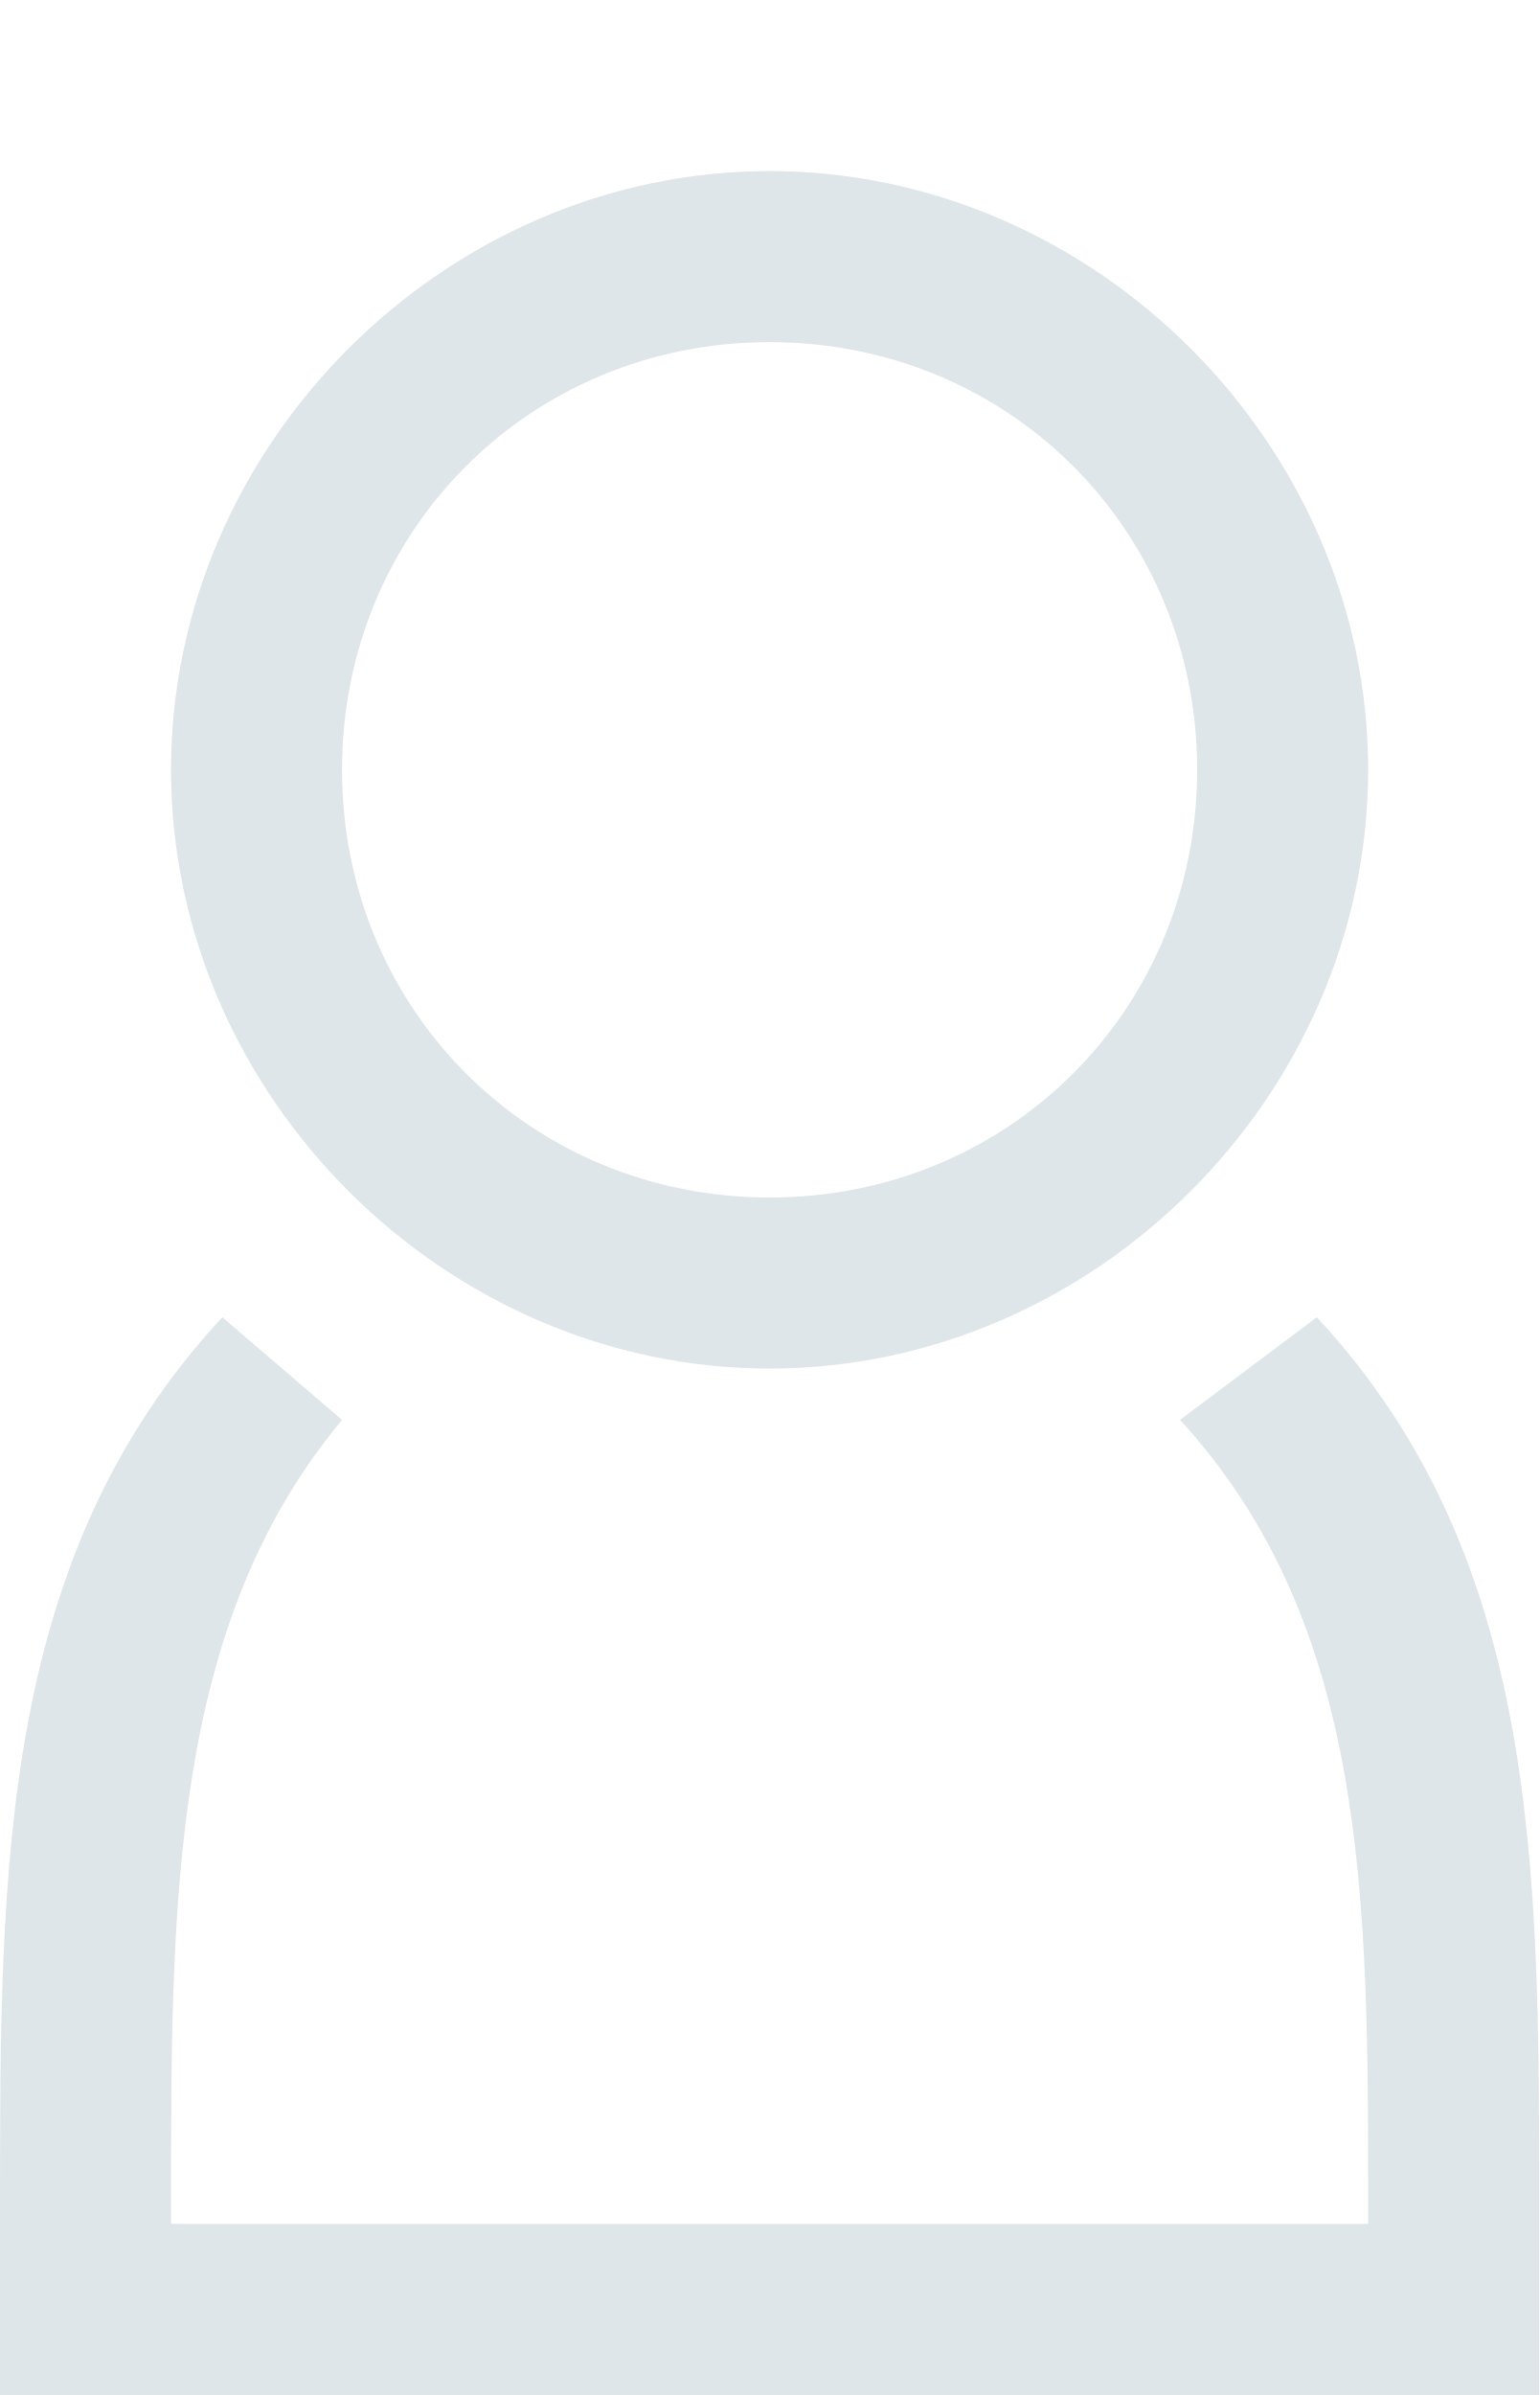
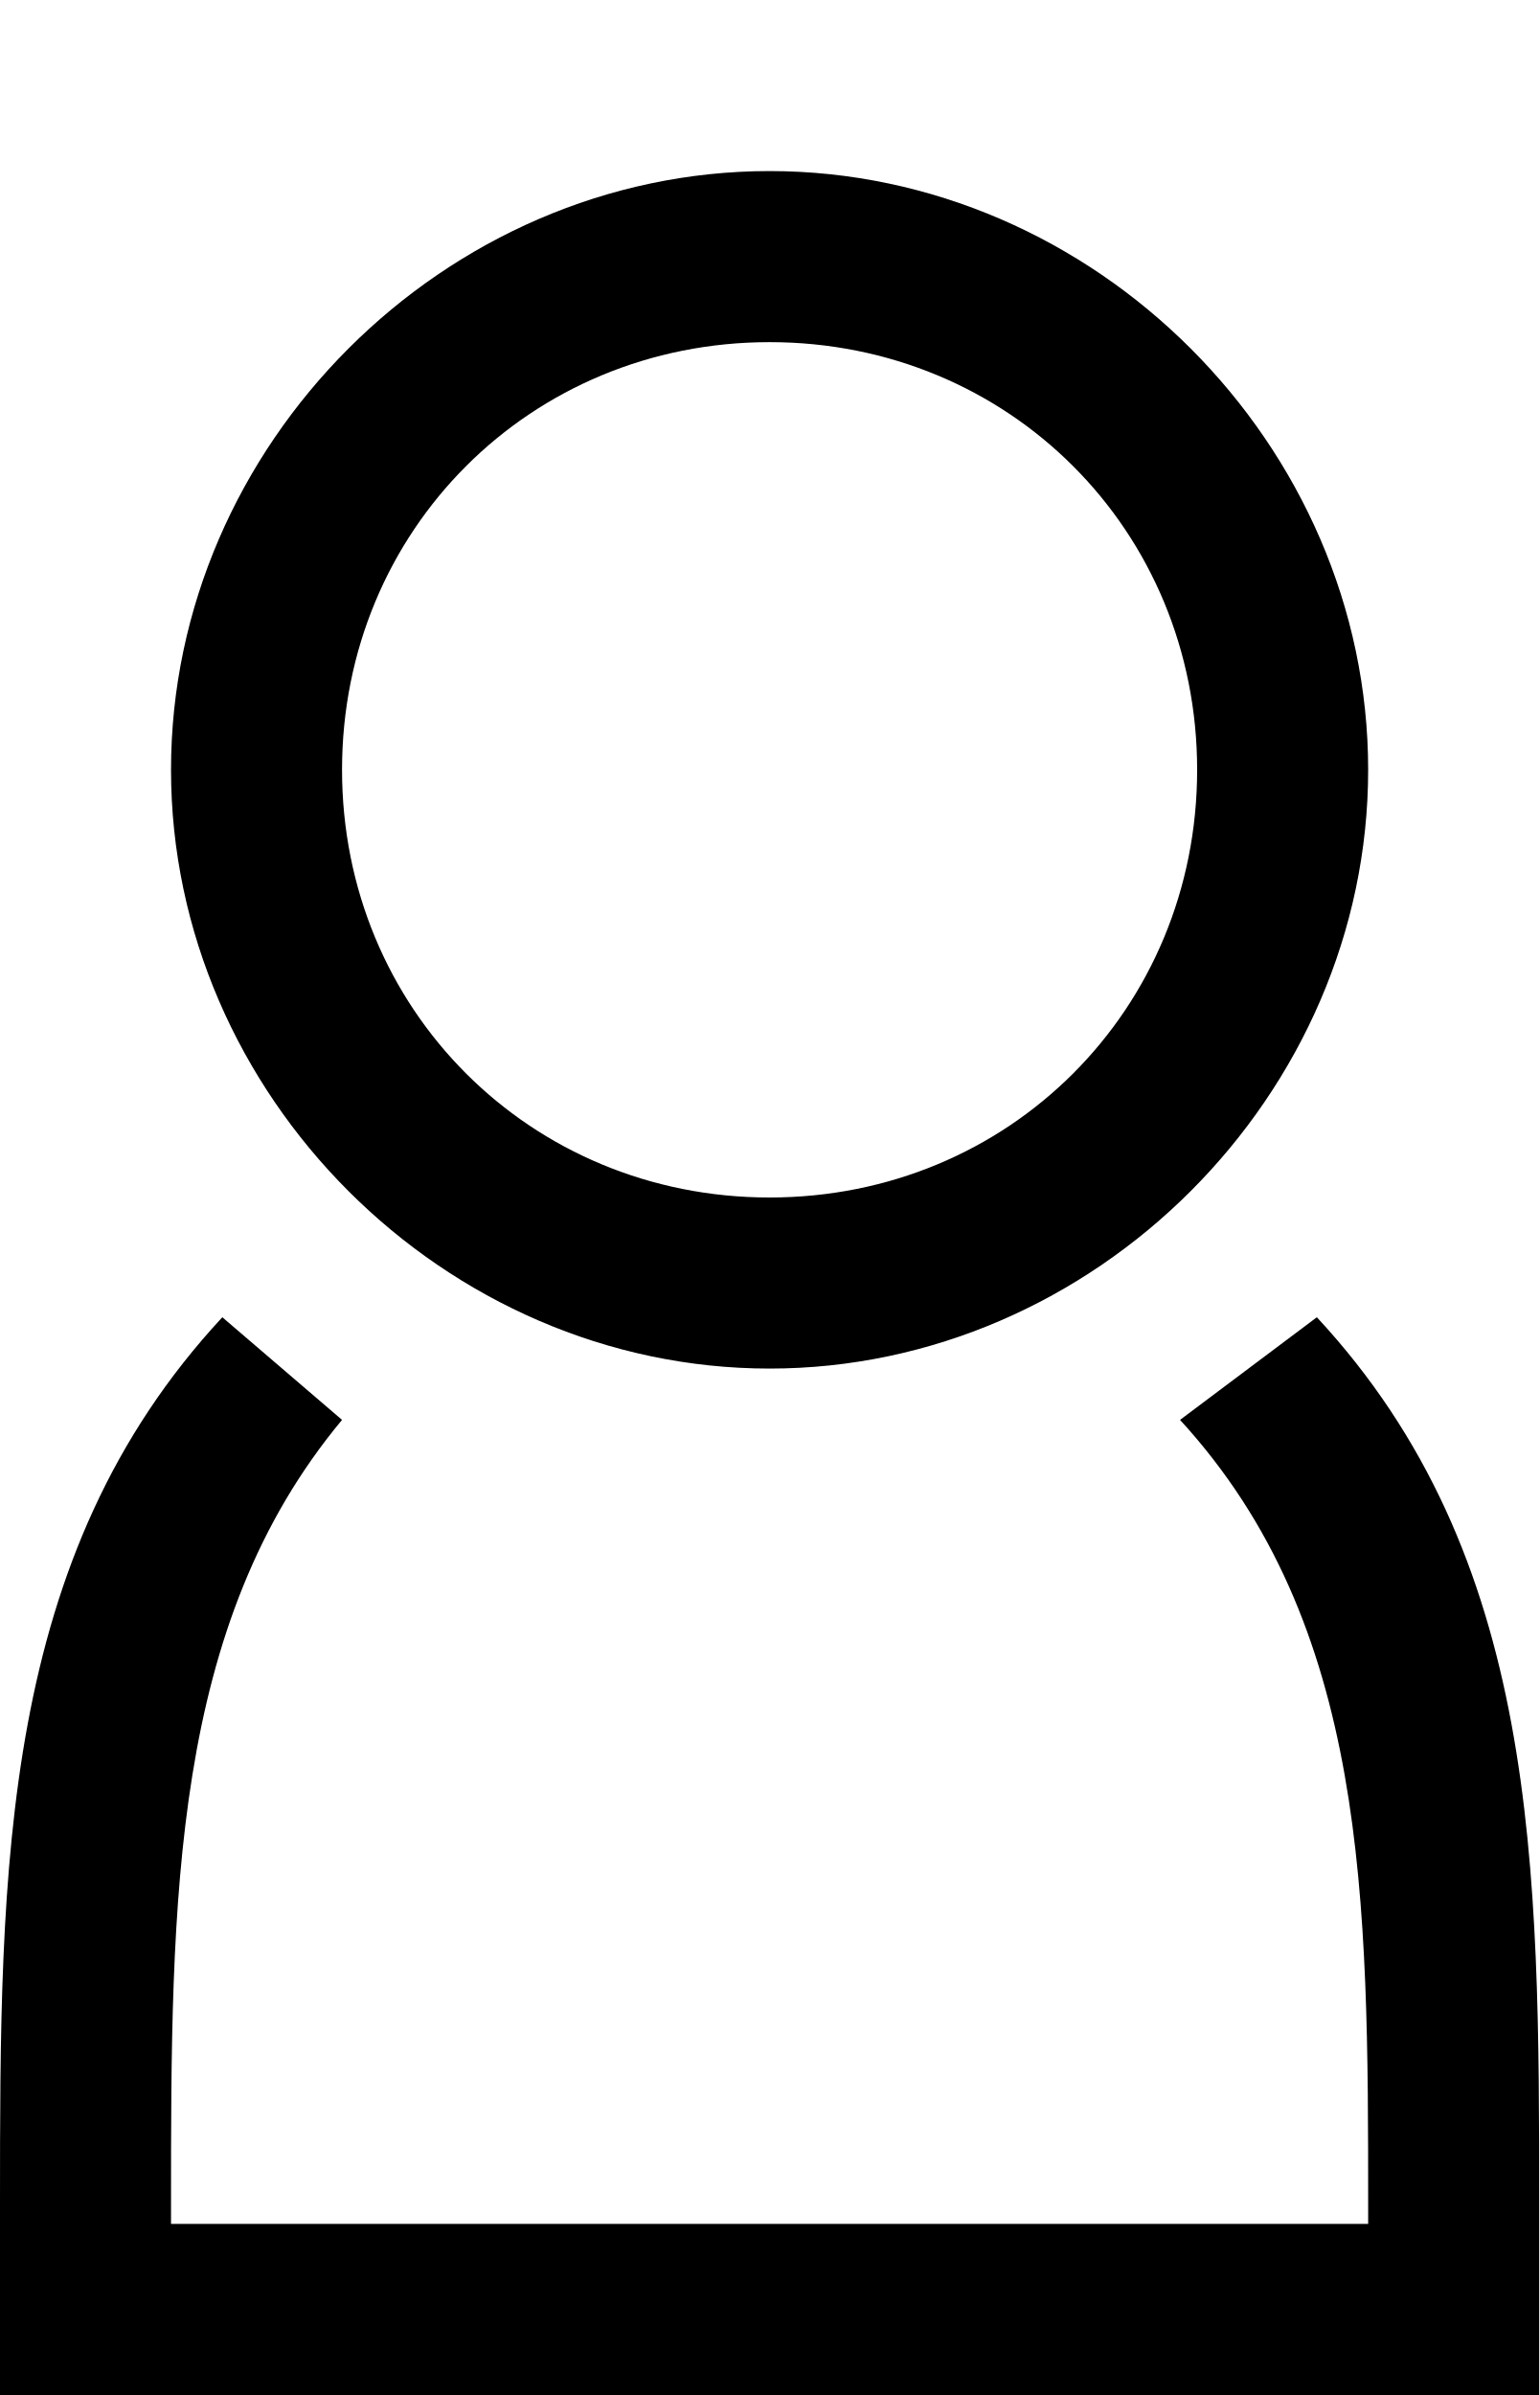
<svg xmlns="http://www.w3.org/2000/svg" version="1.1" id="Layer_1" x="0px" y="0px" viewBox="0 0 9 14" style="enable-background:new 0 0 9 14;" xml:space="preserve">
-   <path style="fill:#dfe6e9;" d="M4.5,8C6.4,8,8,6.4,8,4.5S6.4,1,4.5,1S1,2.6,1,4.5S2.6,8,4.5,8z M4.5,2C5.9,2,7,3.1,7,4.5S5.9,7,4.5,7S2,5.9,2,4.5  S3.1,2,4.5,2z M7.7,7.7L6.9,8.3C8,9.5,8,11.1,8,12.9V13H1v-0.1C1,11.1,1,9.5,2,8.3L1.3,7.7C0,9.1,0,10.9,0,12.9L0,14h9l0-1.1  C9,10.9,9,9.1,7.7,7.7z" />
+   <path d="M4.5,8C6.4,8,8,6.4,8,4.5S6.4,1,4.5,1S1,2.6,1,4.5S2.6,8,4.5,8z M4.5,2C5.9,2,7,3.1,7,4.5S5.9,7,4.5,7S2,5.9,2,4.5  S3.1,2,4.5,2z M7.7,7.7L6.9,8.3C8,9.5,8,11.1,8,12.9V13H1v-0.1C1,11.1,1,9.5,2,8.3L1.3,7.7C0,9.1,0,10.9,0,12.9L0,14h9l0-1.1  C9,10.9,9,9.1,7.7,7.7z" />
</svg>
